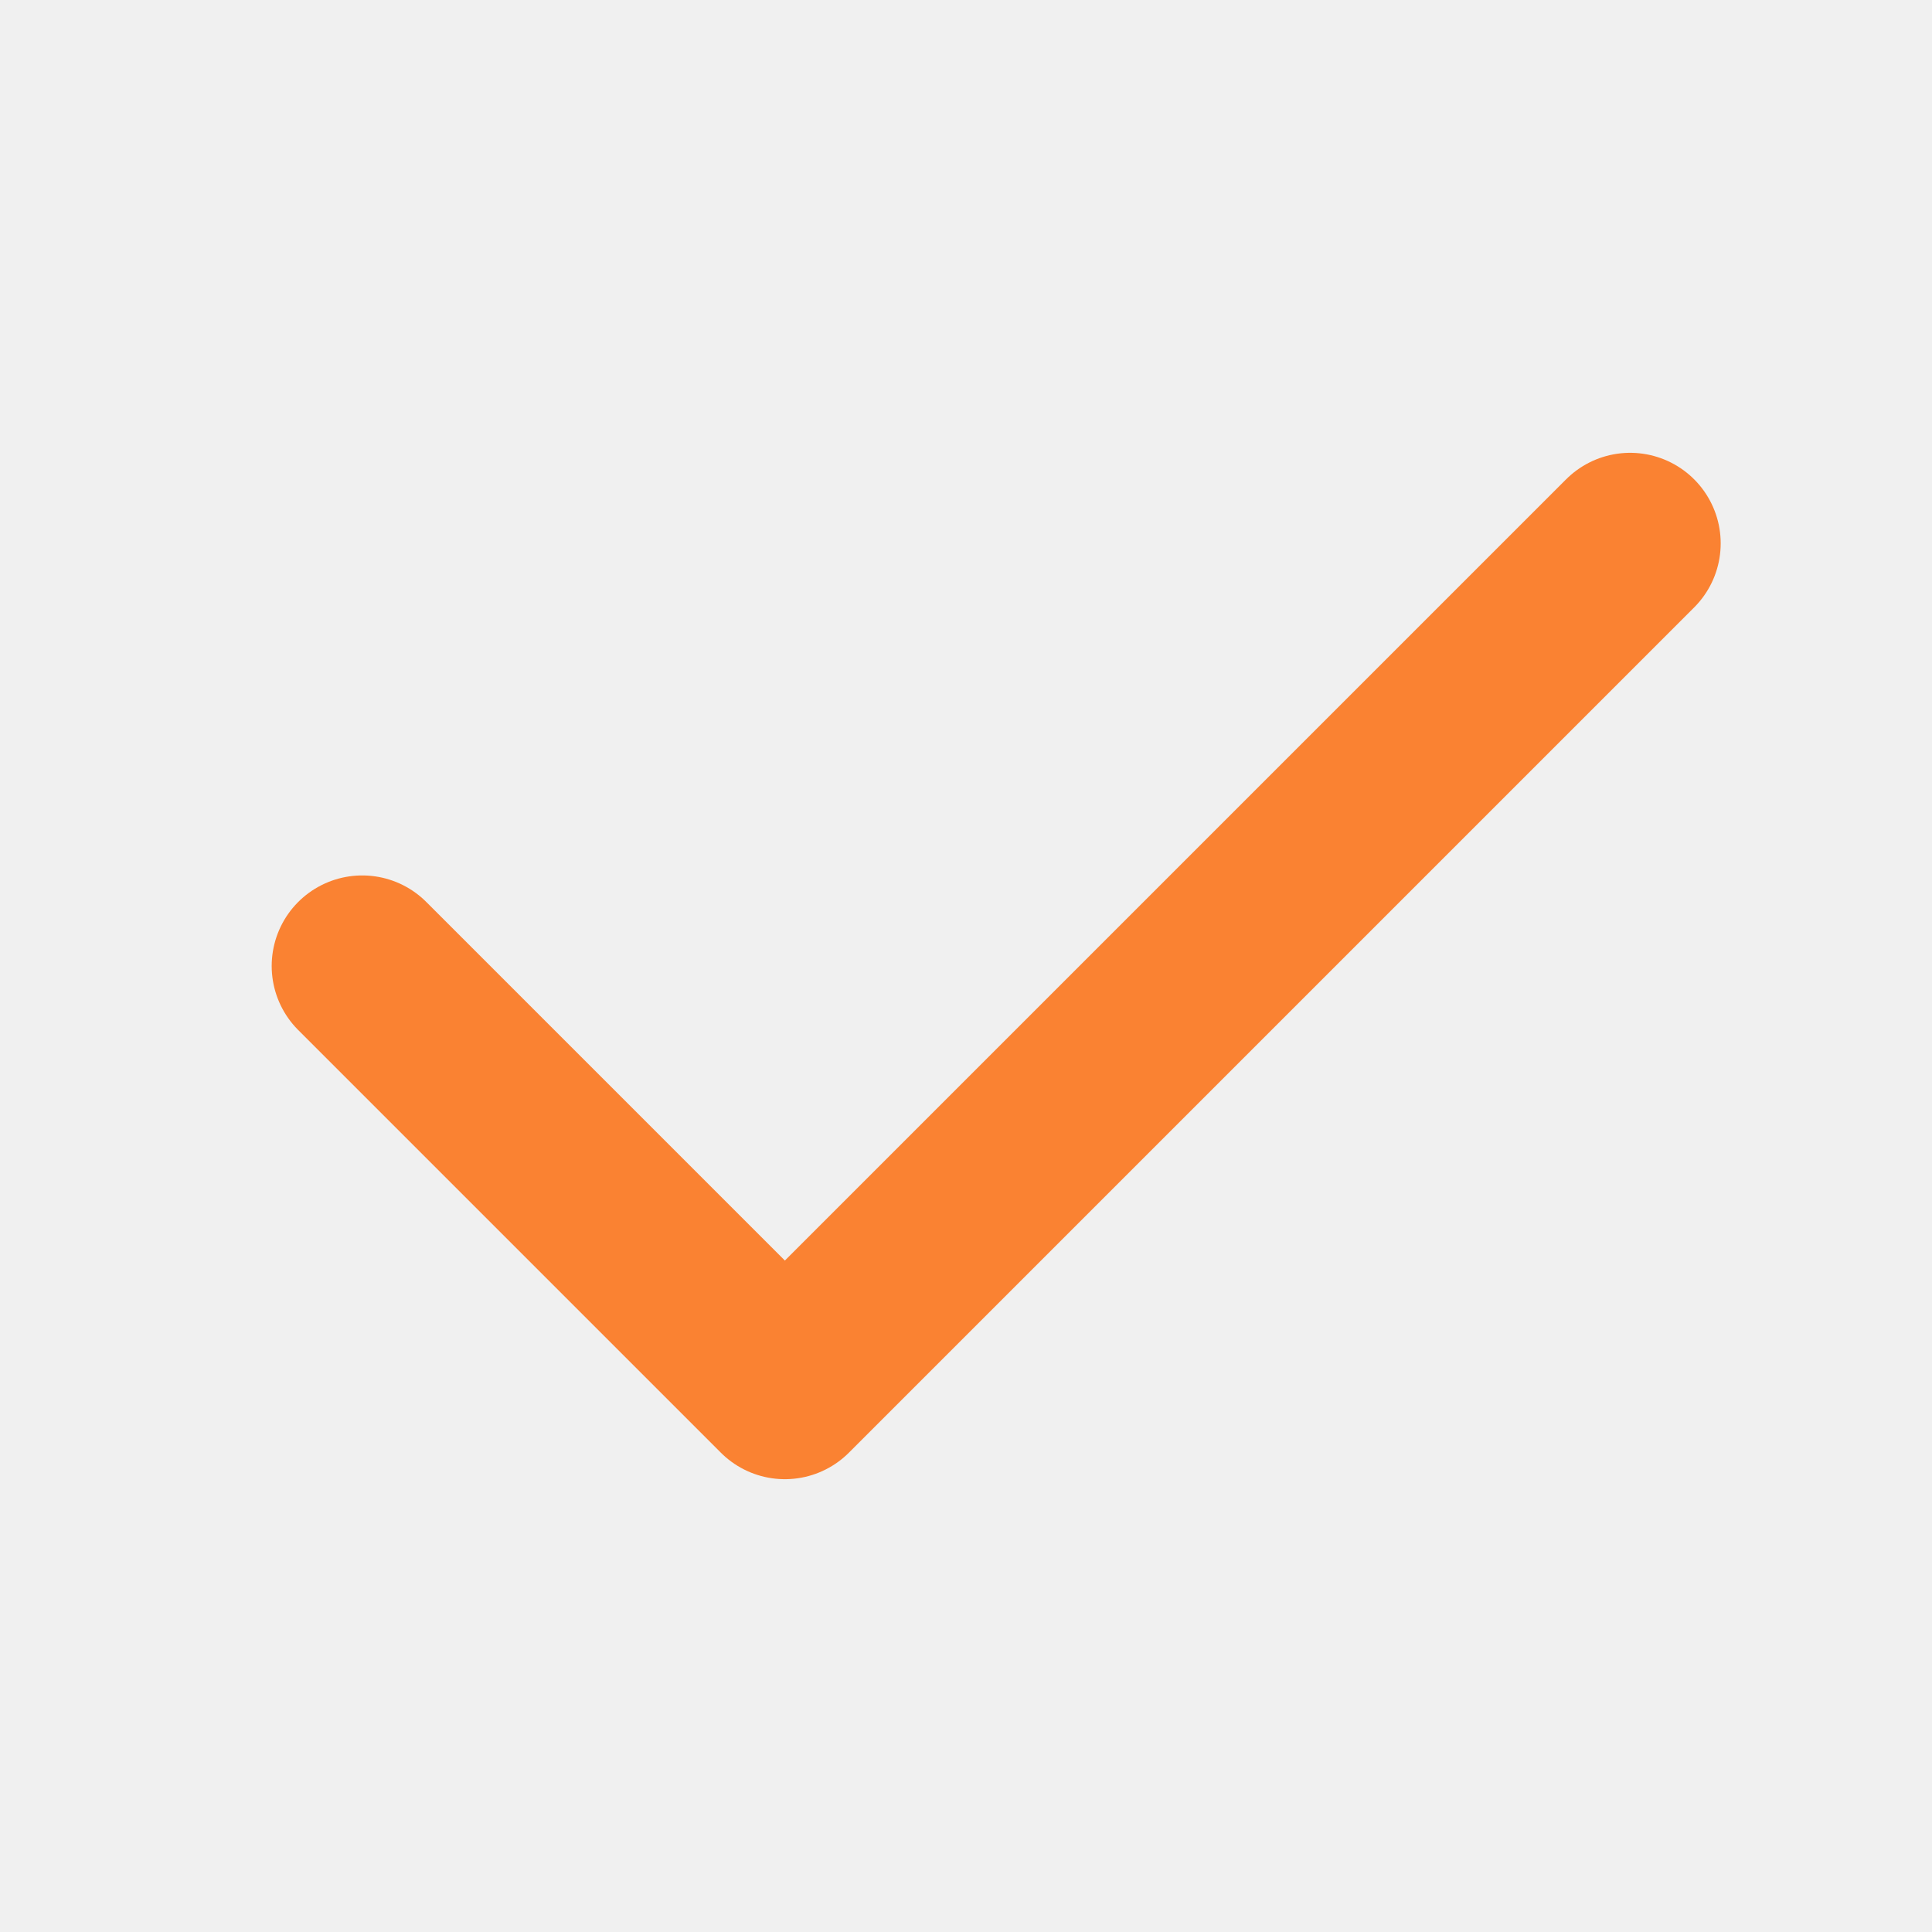
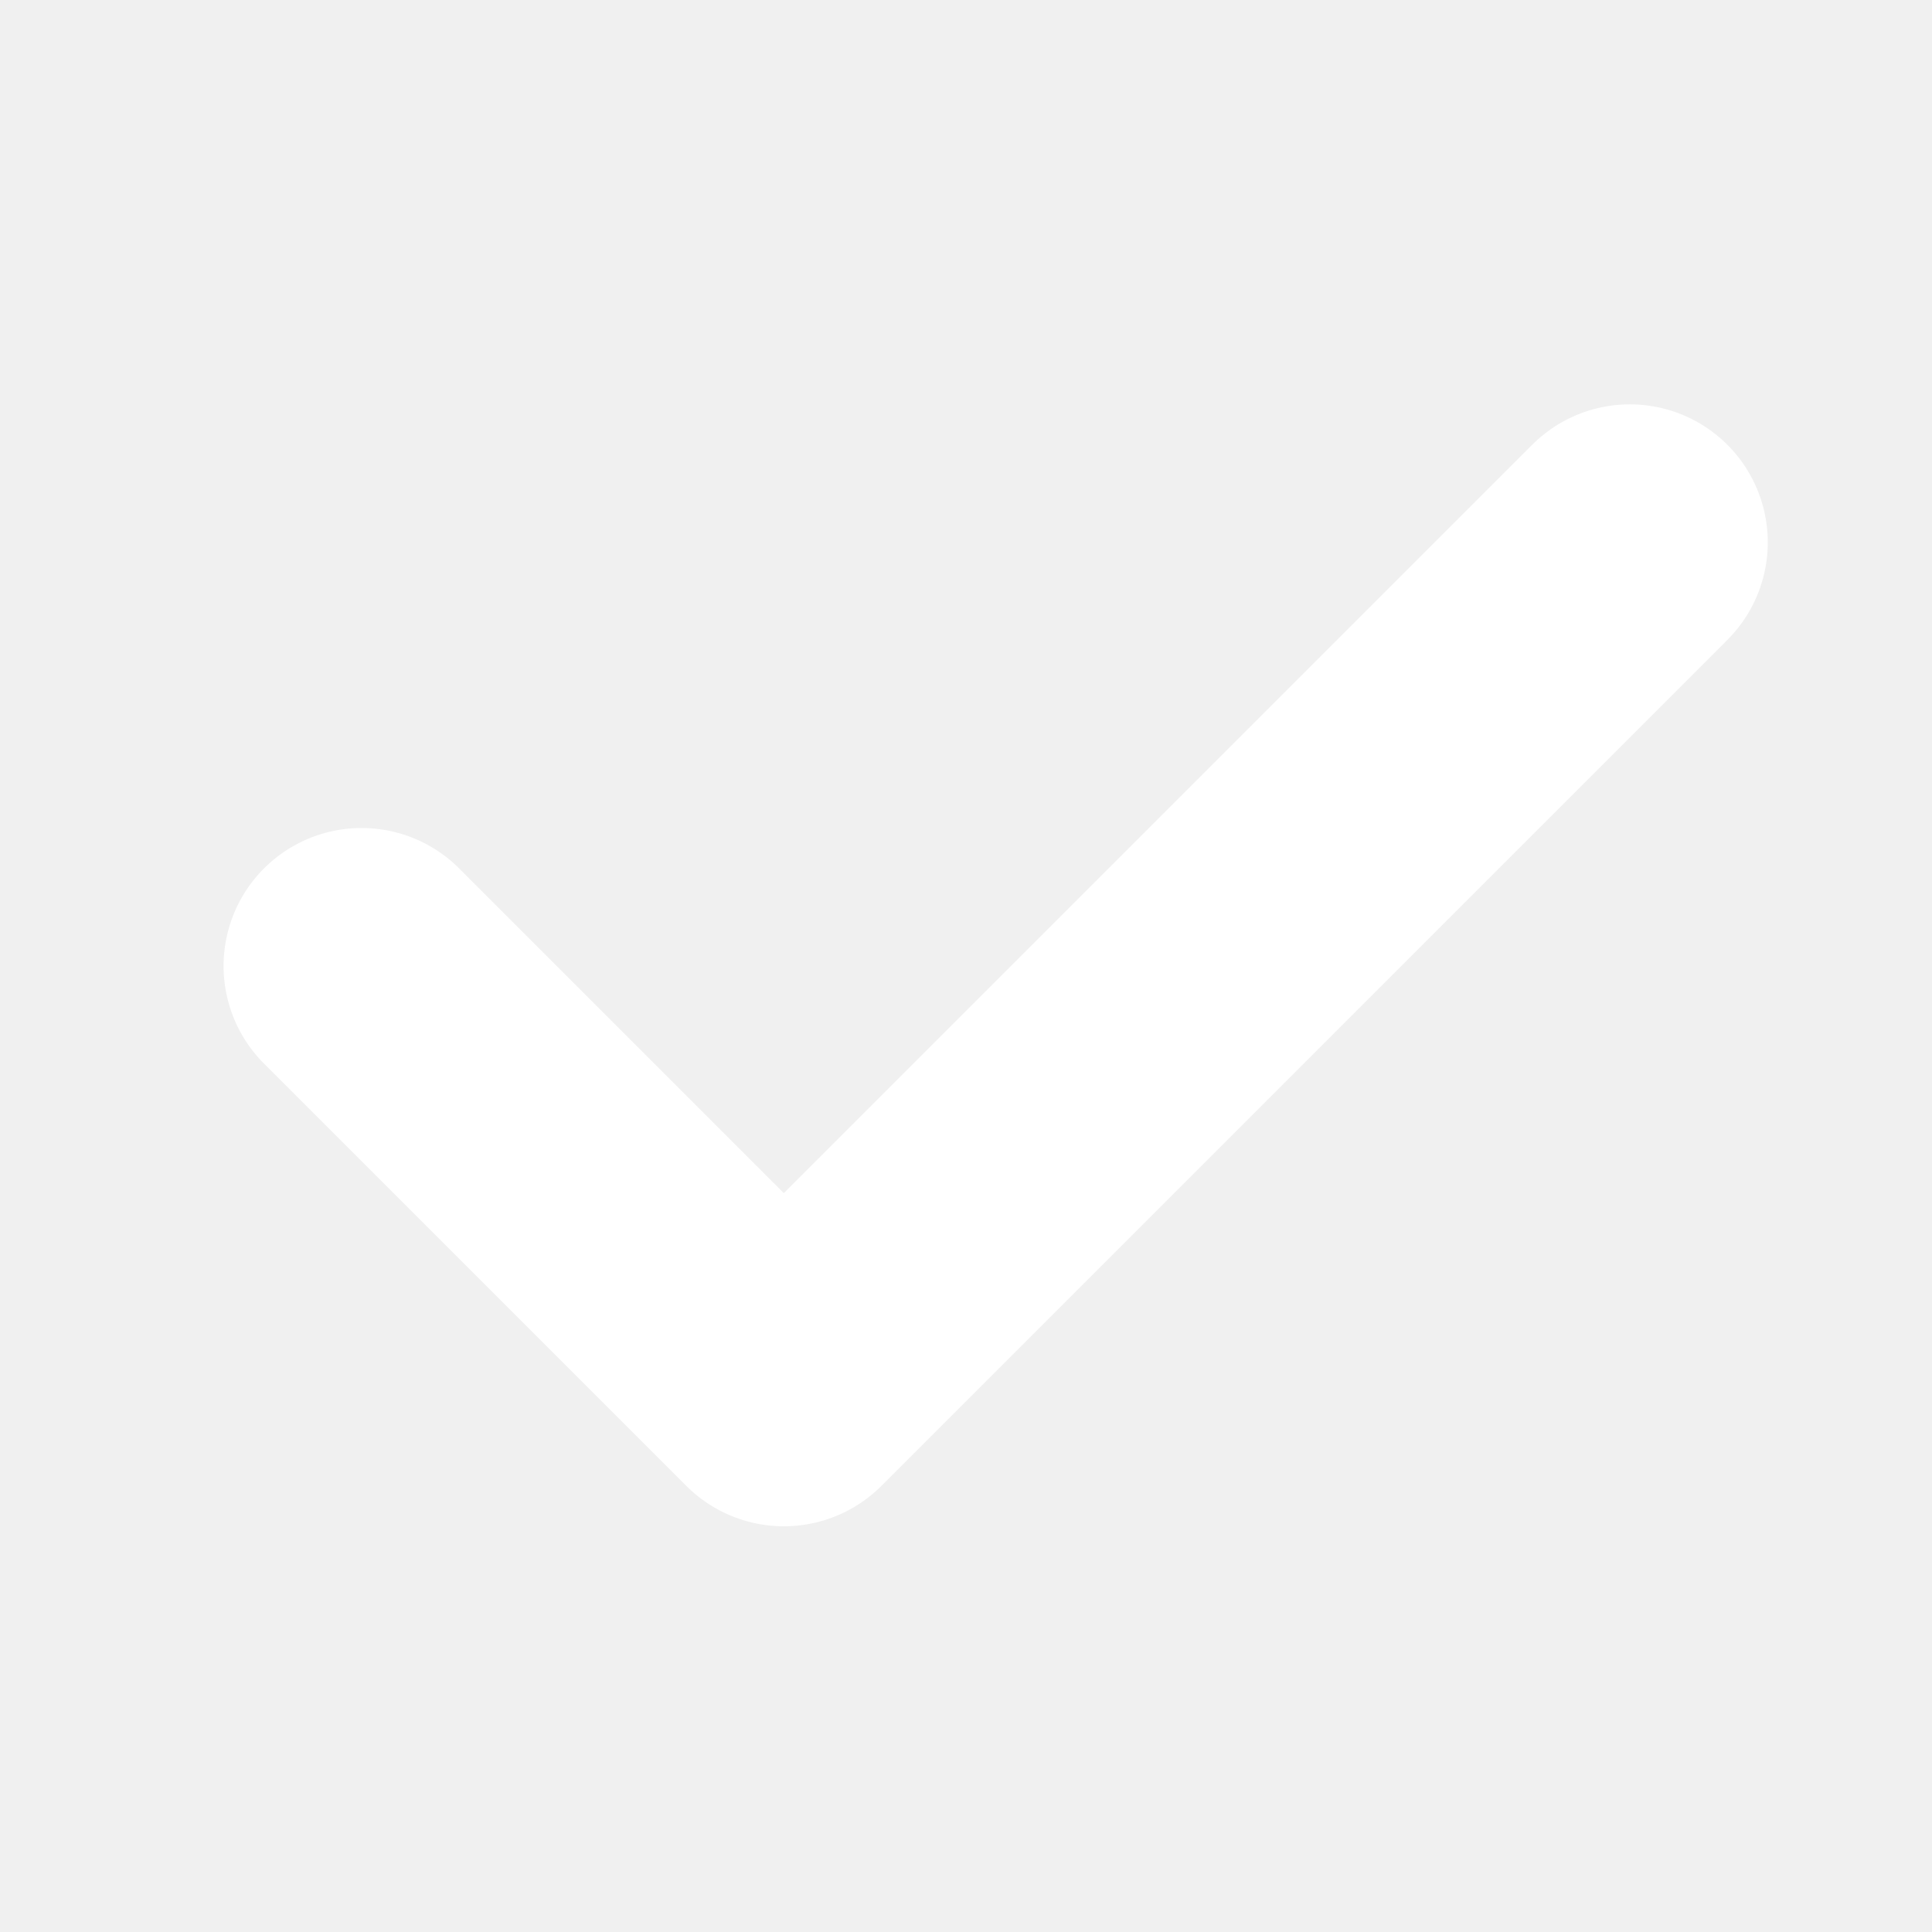
- <svg xmlns="http://www.w3.org/2000/svg" width="16" height="16" viewBox="0 0 16 16" fill="none">
+ <svg xmlns="http://www.w3.org/2000/svg" width="14" height="14" viewBox="0 0 14 14" fill="none">
  <defs />
-   <rect id="Duotone/Check" width="16" height="16" fill="#FFFFFF" fill-opacity="0" />
-   <path id="Vector" d="M13.5 4.5L6.5 11.5L3 8" stroke="#FA8232" stroke-opacity="1" stroke-width="1.5" stroke-linejoin="round" stroke-linecap="round" />
+   <rect id="Duotone/Check" width="14" height="14" fill="#FFFFFF" fill-opacity="0" />
+   <path id="Vector" d="M11.81 3.93L5.68 10.06L2.62 7" stroke="#FFFFFF" stroke-opacity="1" stroke-width="2" stroke-linejoin="round" stroke-linecap="round" />
</svg>
